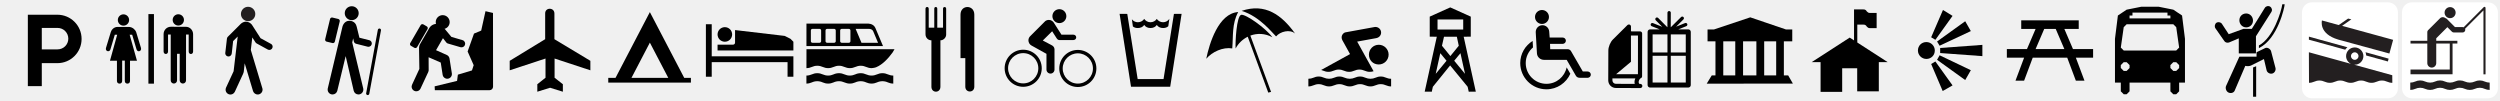
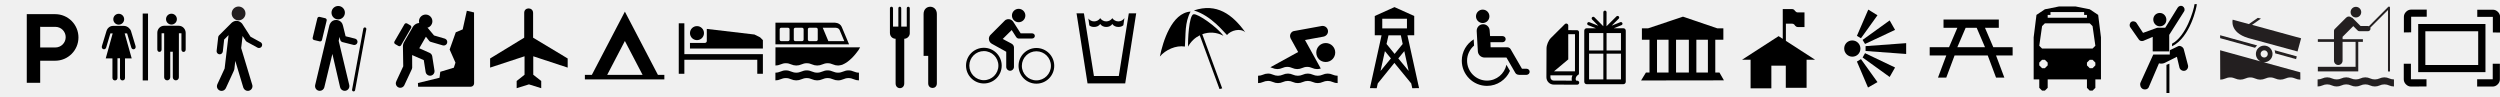
- <svg xmlns="http://www.w3.org/2000/svg" width="2000" height="80.005" version="1.1" viewBox="0 0 20.834 0.833" id="svg304">
+ <svg xmlns="http://www.w3.org/2000/svg" width="2080" height="80.005" version="1.1" viewBox="0 0 21.667 0.833" id="svg304">
  <defs id="defs308" />
  <g transform="translate(222.8012,-284.8521)" id="g24">
    <g transform="matrix(0.087886,0,0,-0.087886,-220.21,284.86)" fill-opacity="0" id="g4">
      <path d="m 0,0 c -0.542,0 -0.981,-0.439 -0.981,-0.98 v -7.524 c 0,-0.539 0.439,-0.978 0.981,-0.978 h 7.521 c 0.541,0 0.98,0.439 0.98,0.978 V -0.98 C 8.501,-0.439 8.062,0 7.521,0 Z" fill-opacity="0" id="path2" />
    </g>
    <g id="g22">
      <g transform="matrix(0.087886,0,0,-0.087886,-219.87,285.02)" id="g8">
        <path d="m 0,0 c 0.365,0 0.66,0.297 0.66,0.662 0,0.365 -0.295,0.66 -0.66,0.66 -0.365,0 -0.662,-0.295 -0.662,-0.66 C -0.662,0.297 -0.365,0 0,0" id="path6" />
      </g>
      <g transform="matrix(0.087886,0,0,-0.087886,-219.97,285.03)" id="g12">
        <path d="M 0,0 C 0.025,0.102 -0.039,0.203 -0.139,0.229 L -0.69,0.361 C -0.793,0.385 -0.895,0.324 -0.918,0.223 l -0.463,-1.916 c -0.025,-0.102 0.037,-0.203 0.139,-0.229 l 0.552,-0.133 c 0.1,-0.025 0.204,0.037 0.227,0.139 z" id="path10" />
      </g>
      <g transform="matrix(0.087886,0,0,-0.087886,-219.75,285.63)" id="g16">
        <path d="m 0,0 c 0,-0.004 -0.002,-0.008 -0.002,-0.01 0,-0.084 0.068,-0.152 0.152,-0.152 0.077,0 0.141,0.059 0.151,0.133 L 1.41,5.988 V 6 C 1.41,6.082 1.344,6.15 1.26,6.15 1.184,6.15 1.125,6.092 1.109,6.018 Z" id="path14" />
      </g>
      <g transform="matrix(0.087886,0,0,-0.087886,-220.07,285.59)" id="g20">
        <path d="m 0,0 c -0.006,-0.031 -0.008,-0.062 -0.008,-0.094 0,-0.258 0.207,-0.465 0.465,-0.465 0.211,0 0.389,0.141 0.445,0.332 L 1.701,3.08 2.463,-0.207 c 0.049,-0.203 0.232,-0.352 0.449,-0.352 0.258,0 0.465,0.207 0.465,0.465 0,0.035 -0.004,0.069 -0.01,0.102 L 2.322,4.375 2.41,4.76 2.479,4.457 C 2.541,4.26 2.721,4.24 2.721,4.24 L 3.797,3.967 C 3.818,3.963 3.84,3.961 3.861,3.961 c 0.176,0 0.319,0.141 0.319,0.316 0,0.151 -0.104,0.278 -0.244,0.311 L 3.004,4.822 2.748,5.861 C 2.627,6.441 2.072,6.428 2.072,6.428 1.533,6.441 1.398,5.875 1.398,5.875 Z" id="path18" />
      </g>
    </g>
  </g>
  <g transform="translate(221.4392,-284.9122)" id="g50">
    <g transform="matrix(0.087886,0,0,-0.087886,-220.52,284.92)" fill-opacity="0" id="g28">
      <path d="m 0,0 c -0.542,0 -0.982,-0.441 -0.982,-0.982 v -7.522 c 0,-0.539 0.44,-0.978 0.982,-0.978 h 7.522 c 0.54,0 0.98,0.439 0.98,0.978 v 7.522 C 8.502,-0.441 8.062,0 7.522,0 Z" fill-opacity="0" id="path26" />
    </g>
    <g transform="matrix(0.087886,0,0,-0.087886,-282.34,311.8)" id="g48">
      <path d="m 707.55,298.01 h -0.525 v 6.596 h 0.525 z" id="path30" />
      <g transform="translate(705.16,303.39)" id="g34">
        <path d="M 0,0 C 0.375,0 0.644,-0.309 0.7,-0.477 L 1.159,-1.988 C 1.251,-2.313 0.838,-2.447 0.739,-2.131 L 0.326,-0.744 H 0.088 L 0.78,-3.209 H 0.12 v -1.924 c 0,-0.328 -0.493,-0.326 -0.493,0 v 1.936 h -0.251 v -1.932 c 0,-0.332 -0.495,-0.332 -0.495,0 v 1.92 h -0.662 l 0.685,2.465 h -0.227 l -0.414,-1.391 c -0.098,-0.303 -0.515,-0.179 -0.42,0.147 l 0.46,1.511 C -1.648,-0.305 -1.431,0 -1.054,0 Z" id="path32" />
      </g>
      <g transform="translate(704.66,303.51)" id="g38">
        <path d="M 0,0 C 0.296,0 0.536,0.24 0.536,0.535 0.536,0.832 0.296,1.072 0,1.072 -0.296,1.072 -0.535,0.832 -0.535,0.535 -0.535,0.24 -0.296,0 0,0" id="path36" />
      </g>
      <g transform="translate(709.86,303.52)" id="g42">
        <path d="M 0,0 C 0.296,0 0.536,0.238 0.536,0.535 0.536,0.83 0.296,1.07 0,1.07 -0.295,1.07 -0.535,0.83 -0.535,0.535 -0.535,0.238 -0.295,0 0,0" id="path40" />
      </g>
      <g transform="translate(709.14,298.32)" id="g46">
        <path d="m 0,0 c 0,-0.166 0.134,-0.301 0.3,-0.301 0.166,0 0.301,0.135 0.301,0.301 V 2.52 H 0.853 V 0 c 0,-0.166 0.133,-0.301 0.299,-0.301 0.166,0 0.3,0.135 0.3,0.301 l 0.002,4.344 h 0.25 V 2.742 c 0,-0.322 0.42,-0.322 0.419,0 v 1.637 c 0,0.355 -0.276,0.703 -0.692,0.703 L 0.01,5.084 c -0.38,0 -0.685,-0.311 -0.685,-0.695 V 2.742 c 0,-0.318 0.422,-0.318 0.422,0 v 1.602 h 0.254 z" id="path44" />
      </g>
    </g>
  </g>
  <g transform="translate(217.0582,-287.2475)" id="g60">
    <g transform="matrix(0.087886,0,0,-0.087886,-216.97,287.25)" fill-opacity="0" id="g54">
      <path d="m 0,0 c -0.541,0 -0.981,-0.439 -0.981,-0.98 v -7.522 c 0,-0.541 0.44,-0.98 0.981,-0.98 h 7.521 c 0.541,0 0.981,0.439 0.981,0.98 V -0.98 C 8.502,-0.439 8.062,0 7.521,0 Z" fill-opacity="0" id="path52" />
    </g>
    <g transform="matrix(0.087886,0,0,-0.087886,-216.58,287.37)" id="g58">
      <path d="M 0,0 C 1.269,0 2.296,-1.027 2.296,-2.295 2.296,-3.564 1.269,-4.592 0,-4.592 L -1.478,-4.59 V -6.77 H -2.801 V 0 Z m 0.021,-3.285 c 0.561,0 1.016,0.455 1.016,1.015 0,0.563 -0.455,1.018 -1.016,1.018 l -1.499,0.002 v -2.035 z" id="path56" />
    </g>
  </g>
  <g transform="matrix(6.3278,0,0,6.3278,1395.071,-1805.588)" id="g74">
    <g transform="matrix(0.013889,0,0,-0.013889,-220.19,285.34)" fill-opacity="0" id="g64">
      <path d="m 0,0 c -0.542,0 -0.982,-0.439 -0.982,-0.98 v -7.524 c 0,-0.539 0.44,-0.978 0.982,-0.978 h 7.521 c 0.541,0 0.98,0.439 0.98,0.978 V -0.98 C 8.501,-0.439 8.062,0 7.521,0 Z" fill-opacity="0" id="path62" />
    </g>
    <g transform="matrix(0.013889,0,0,-0.013889,-220.14,285.37)" id="g68">
      <path d="M 0,0 C 0.377,0.01 0.674,0.323 0.663,0.697 0.654,1.076 0.341,1.37 -0.036,1.363 -0.41,1.354 -0.707,1.04 -0.699,0.664 -0.69,0.288 -0.376,-0.01 0,0" fill="#231f20" id="path66" />
    </g>
    <g transform="matrix(0.013889,0,0,-0.013889,-220.11,285.4)" id="g72">
      <path d="M 0,0 -0.998,0.545 -1.823,1.829 C -1.956,1.994 -2.163,2.116 -2.399,2.113 -2.577,2.107 -2.734,2.027 -2.858,1.92 L -4.104,0.677 C -4.145,0.634 -4.173,0.579 -4.183,0.52 l -0.159,-1.37 c -0.002,-0.014 -0.002,-0.027 -0.003,-0.042 0.005,-0.17 0.147,-0.301 0.317,-0.298 0.159,0.003 0.281,0.138 0.299,0.287 l 0.13,1.174 0.434,0.431 -0.388,-3.293 -0.718,-1.554 c -0.022,-0.054 -0.044,-0.13 -0.042,-0.203 0.006,-0.254 0.218,-0.455 0.473,-0.449 0.181,0.005 0.327,0.113 0.406,0.268 l 0.771,1.676 c 0.015,0.045 0.069,0.155 0.071,0.205 l 0.091,0.811 0.793,-2.64 c 0.068,-0.184 0.241,-0.324 0.45,-0.318 0.255,0.007 0.457,0.217 0.451,0.472 -0.002,0.033 -0.01,0.054 -0.012,0.093 l -1.103,3.66 0.142,1.189 0.309,-0.48 c 0.022,-0.032 0.052,-0.061 0.085,-0.081 l 1.09,-0.597 c 0.052,-0.017 0.094,-0.03 0.143,-0.03 0.171,0.005 0.306,0.146 0.301,0.317 C 0.145,-0.146 0.087,-0.051 0,0" id="path70" />
    </g>
  </g>
  <g transform="matrix(6.3278,0,0,6.3278,1394.16,-1803.94)" id="g98">
    <g transform="matrix(0.013889,0,0,-0.013889,-219.78,285.09)" fill-opacity="0" id="g78">
      <path d="m 0,0 c -0.54,0 -0.979,-0.439 -0.979,-0.979 v -7.522 c 0,-0.541 0.439,-0.981 0.979,-0.981 h 7.522 c 0.541,0 0.98,0.44 0.98,0.981 v 7.522 C 8.502,-0.439 8.063,0 7.522,0 Z" fill-opacity="0" id="path76" />
    </g>
    <g id="g96">
      <g transform="matrix(0.013889,0,0,-0.013889,-219.77,285.14)" id="g82">
        <path d="m 0,0 c -0.035,-0.072 -0.06,-0.152 -0.074,-0.238 -0.006,-0.043 -0.01,-0.086 -0.01,-0.129 l 0.031,-1.969 -0.679,-1.465 c -0.024,-0.043 -0.041,-0.093 -0.049,-0.146 -0.037,-0.242 0.129,-0.467 0.371,-0.504 0.187,-0.029 0.367,0.066 0.453,0.224 l 0.748,1.602 c 0.016,0.037 0.029,0.076 0.035,0.119 0.002,0.02 0.004,0.041 0.004,0.061 l -0.006,1.216 1.15,-0.501 0.185,-1.19 c 0.037,-0.174 0.18,-0.312 0.365,-0.342 0.243,-0.035 0.467,0.131 0.504,0.371 0.006,0.041 0.006,0.083 0.002,0.122 L 2.804,-1.334 C 2.776,-1.195 2.685,-1.076 2.556,-1.016 L 1.528,-0.558 2.183,0.58 2.507,0.168 C 2.54,0.131 2.583,0.1 2.632,0.08 L 3.868,-0.281 C 4.032,-0.316 4.2,-0.23 4.265,-0.072 4.337,0.107 4.251,0.311 4.073,0.383 4.067,0.385 4.062,0.387 4.056,0.389 L 2.982,0.705 2.173,1.676 C 2.052,1.805 1.89,1.896 1.702,1.926 1.374,1.975 1.062,1.818 0.898,1.553 Z" id="path80" />
      </g>
      <g transform="matrix(0.013889,0,0,-0.013889,-219.72,285.18)" id="g86">
        <path d="m 0,0 -0.078,-0.59 -2.127,-0.517 0.02,-0.366 h 5.188 c 0.183,0 0.332,0.149 0.332,0.332 L 3.329,5.852 2.618,6.018 2.21,4.18 1.527,3.893 0.922,2.197 1.497,0.9 1.335,0.402 Z" id="path84" />
      </g>
      <g transform="matrix(0.013889,0,0,-0.013889,-219.74,285.12)" id="g90">
        <path d="M 0,0 C 0.365,0 0.662,0.297 0.662,0.662 0.662,1.027 0.365,1.324 0,1.324 -0.365,1.324 -0.662,1.027 -0.662,0.662 -0.662,0.297 -0.365,0 0,0" id="path88" />
      </g>
      <g transform="matrix(0.013889,0,0,-0.013889,-219.76,285.12)" id="g94">
        <path d="M 0,0 C 0.051,0.09 0.021,0.207 -0.07,0.258 L -0.391,0.445 C -0.482,0.496 -0.598,0.467 -0.65,0.375 L -1.639,-1.33 C -1.69,-1.42 -1.66,-1.535 -1.568,-1.588 l 0.322,-0.185 c 0.09,-0.053 0.205,-0.022 0.258,0.068 z" id="path92" />
      </g>
    </g>
  </g>
  <g transform="translate(221.9832,-287.3592)" id="g108">
    <g transform="matrix(0.087877,0,0,-0.087877,-217.73,287.36)" fill-opacity="0" id="g102">
      <path d="m 0,0 c -0.54,0 -0.979,-0.44 -0.979,-0.981 v -7.521 c 0,-0.542 0.439,-0.981 0.979,-0.981 h 7.521 c 0.542,0 0.982,0.439 0.982,0.981 v 7.521 C 8.503,-0.44 8.063,0 7.521,0 Z" fill-opacity="0" id="path100" />
    </g>
    <g transform="matrix(0.087877,0,0,-0.087877,-217.44,287.47)" id="g106">
      <path d="m 0,0 c 0.002,0.58 0.877,0.58 0.877,-0.017 v -2.436 l 3.41,-2.051 v -0.9 l -3.394,1.117 v -1.821 l 0.785,-0.615 v -0.711 l -1.211,0.376 -1.211,-0.376 v 0.711 l 0.777,0.615 v 1.821 l -3.396,-1.117 v 0.9 L 0,-2.453 Z" id="path104" />
    </g>
  </g>
  <g transform="translate(221.012,-284.5414)" id="g120">
    <g transform="matrix(0.087877,0,0,-0.087877,-220.05,322.19)" fill-opacity="0" id="g114">
      <g transform="translate(46.898,428.38)" fill-opacity="0" id="g112">
        <path d="m 0,0 c -0.541,0 -0.981,-0.44 -0.981,-0.98 v -7.522 c 0,-0.541 0.44,-0.981 0.981,-0.981 h 7.522 c 0.541,0 0.981,0.44 0.981,0.981 V -0.98 C 8.503,-0.44 8.063,0 7.522,0 Z" fill-opacity="0" id="path110" />
      </g>
    </g>
    <g transform="matrix(0.087877,0,0,-0.087877,-215.31,285.19)" id="g118">
      <path d="M 0,0 -3.258,6.236 -6.514,0 H -7.203 V -0.449 H 0.635 V 0 Z M -5.002,0 -3.258,3.342 -1.512,0 Z" id="path116" />
    </g>
  </g>
  <g transform="translate(226.1676,-287.3945)" id="g152">
    <g transform="matrix(0.087904,0,0,-0.087904,-219.41,287.4)" fill-opacity="0" id="g136">
      <path d="M 0,0 C -0.541,0 -0.981,-0.44 -0.981,-0.98 V -8.5 c 0,-0.541 0.44,-0.98 0.981,-0.98 h 7.519 c 0.541,0 0.981,0.439 0.981,0.98 v 7.52 C 8.5,-0.44 8.06,0 7.519,0 Z" fill-opacity="0" id="path134" />
    </g>
    <g transform="matrix(0.087904,0,0,-0.087904,-266.82,320.16)" id="g150">
      <g transform="translate(547.15,364.82)" id="g140">
        <path d="M 0,0 C -0.18,0 -0.352,0.04 -0.506,0.109 -0.665,0.183 -0.843,0.226 -1.029,0.226 -1.215,0.226 -1.393,0.183 -1.551,0.109 -1.706,0.04 -1.878,0 -2.059,0 -2.238,0 -2.411,0.04 -2.566,0.109 -2.725,0.183 -2.902,0.226 -3.088,0.226 -3.274,0.226 -3.452,0.183 -3.611,0.109 -3.765,0.04 -3.938,0 -4.118,0 -4.298,0 -4.472,0.04 -4.625,0.109 -4.784,0.183 -4.962,0.226 -5.147,0.226 -5.334,0.226 -5.513,0.183 -5.67,0.109 -5.824,0.04 -5.997,0 -6.177,0 -6.357,0 -6.53,0.04 -6.685,0.109 -6.843,0.183 -7.021,0.226 -7.207,0.226 -7.393,0.226 -7.571,0.183 -7.729,0.109 -7.884,0.04 -8.057,0 -8.236,0 v 0.76 c 0.179,0 0.352,0.041 0.507,0.11 0.158,0.073 0.336,0.116 0.522,0.116 0.186,0 0.364,-0.043 0.522,-0.116 0.155,-0.069 0.328,-0.11 0.508,-0.11 0.18,0 0.353,0.041 0.507,0.11 0.157,0.073 0.336,0.116 0.523,0.116 0.185,0 0.363,-0.043 0.522,-0.116 0.153,-0.069 0.327,-0.11 0.507,-0.11 0.18,0 0.353,0.041 0.507,0.11 0.159,0.073 0.337,0.116 0.523,0.116 0.186,0 0.363,-0.043 0.522,-0.116 0.155,-0.069 0.328,-0.11 0.507,-0.11 0.181,0 0.353,0.041 0.508,0.11 0.158,0.073 0.336,0.116 0.522,0.116 0.186,0 0.364,-0.043 0.523,-0.116 C -0.352,0.801 -0.18,0.76 0,0.76 Z" id="path138" />
      </g>
      <g transform="translate(538.92,368.08)" id="g144">
        <path d="m 0,0 -0.003,-1.795 c 0.18,0 0.353,0.04 0.507,0.11 0.158,0.073 0.337,0.116 0.522,0.116 0.186,0 0.365,-0.043 0.522,-0.116 0.155,-0.07 0.328,-0.11 0.509,-0.11 0.179,0 0.352,0.04 0.506,0.11 0.158,0.073 0.336,0.116 0.523,0.116 0.185,0 0.363,-0.043 0.522,-0.116 0.154,-0.07 0.328,-0.11 0.507,-0.11 0.18,0 0.354,0.04 0.507,0.11 0.159,0.073 0.337,0.116 0.524,0.116 0.185,0 0.363,-0.043 0.521,-0.116 0.155,-0.07 0.328,-0.11 0.508,-0.11 0.051,0 0.099,0.011 0.149,0.017 0.091,0.019 0.183,0.028 0.271,0.063 l 0.006,0.003 c 0.654,0.266 1.218,0.923 1.571,1.413 L 8.347,0 Z" id="path142" />
      </g>
      <g transform="translate(545.45,370.1)" id="g148">
        <path d="m 0,0 c -0.201,0.445 -0.742,0.408 -0.742,0.408 h -5.79 l -0.001,-2.132 h 7.259 z m -3.754,-1.261 c 0,-0.083 -0.068,-0.15 -0.15,-0.15 h -0.67 c -0.082,0 -0.15,0.067 -0.15,0.15 v 1.019 c 0,0.083 0.068,0.15 0.15,0.15 h 0.67 c 0.082,0 0.15,-0.067 0.15,-0.15 z m 1.392,0 c 0,-0.083 -0.068,-0.15 -0.15,-0.15 h -0.674 c -0.083,0 -0.15,0.067 -0.15,0.15 v 1.019 c 0,0.083 0.067,0.15 0.15,0.15 h 0.674 c 0.082,0 0.15,-0.067 0.15,-0.15 z m -2.778,0 c 0,-0.083 -0.068,-0.15 -0.15,-0.15 h -0.674 c -0.082,0 -0.15,0.067 -0.15,0.15 v 1.019 c 0,0.083 0.068,0.15 0.15,0.15 h 0.674 c 0.082,0 0.15,-0.067 0.15,-0.15 z m 3.271,1.169 h 1.207 l 0.011,0.001 h 0.007 c 0.014,0.001 0.332,0.013 0.438,-0.224 l 0.461,-1.096 h -1.57 z" id="path146" />
      </g>
    </g>
  </g>
  <g transform="translate(224.4162,-286.3917)" id="g162">
    <path d="m -216.83,286.4 c -0.048,0 -0.086,0.039 -0.086,0.086 v 0.661 c 0,0.048 0.039,0.086 0.086,0.086 h 0.661 c 0.048,0 0.086,-0.039 0.086,-0.086 v -0.661 c 0,-0.048 -0.039,-0.086 -0.086,-0.086 z" fill-opacity="0" id="path154" />
    <g transform="matrix(0.087886,0,0,-0.087886,-278.65,322.23)" id="g160">
      <path d="m 706.81,404.5 c 0,-0.261 -0.237,-0.539 -0.545,-0.539 v -4.402 c 0,-0.624 -0.853,-0.624 -0.853,0 v 4.402 c -0.299,0 -0.56,0.231 -0.56,0.578 v 2.422 c 0,0.211 0.305,0.22 0.305,-0.008 v -1.791 h 0.549 -0.023 v 1.805 c 0,0.202 0.285,0.21 0.285,-0.008 v -1.797 h 0.545 v 1.805 c 0,0.199 0.297,0.207 0.297,-0.008 z" id="path156" />
      <path d="m 709.48,406.4 v -6.836 c 0,-0.611 -0.854,-0.603 -0.854,0 v 2.711 h -0.455 v 4.125 c 0,0.959 1.309,0.959 1.309,0" id="path158" />
    </g>
  </g>
  <g transform="translate(225.9628,-286.4305)" id="g176">
    <path d="m -217.54,286.43 c -0.048,0 -0.086,0.039 -0.086,0.086 v 0.661 c 0,0.047 0.039,0.086 0.086,0.086 h 0.661 c 0.048,0 0.086,-0.039 0.086,-0.086 v -0.661 c 0,-0.048 -0.039,-0.086 -0.086,-0.086 z" fill-opacity="0" id="path164" />
    <g transform="matrix(0.087886,0,0,-0.087886,-293.8,345.75)" id="g174">
      <path d="m 867.14,668.49 c 0,0.972 0.789,1.759 1.759,1.759 0.972,0 1.76,-0.787 1.76,-1.759 0,-0.973 -0.788,-1.759 -1.76,-1.759 -0.97,0 -1.759,0.786 -1.759,1.759 m 1.759,-1.435 c 0.792,0 1.434,0.642 1.434,1.435 0,0.792 -0.642,1.434 -1.434,1.434 -0.79,0 -1.433,-0.642 -1.433,-1.434 0,-0.793 0.643,-1.435 1.433,-1.435" id="path166" />
      <path d="m 872.32,668.47 c 0,0.973 0.789,1.759 1.761,1.759 0.97,0 1.758,-0.786 1.758,-1.759 0,-0.972 -0.788,-1.759 -1.758,-1.759 -0.972,0 -1.761,0.787 -1.761,1.759 m 1.761,-1.434 c 0.79,0 1.432,0.642 1.432,1.434 0,0.792 -0.642,1.435 -1.432,1.435 -0.792,0 -1.435,-0.643 -1.435,-1.435 0,-0.792 0.643,-1.434 1.435,-1.434" id="path168" />
      <path d="m 872.33,672.77 c 0.365,0 0.662,0.295 0.662,0.66 0,0.365 -0.297,0.662 -0.662,0.662 -0.365,0 -0.662,-0.297 -0.662,-0.662 0,-0.365 0.297,-0.66 0.662,-0.66" id="path170" />
      <path d="m 872.35,671.16 c -0.096,-0.002 -0.199,0.046 -0.275,0.166 l -0.43,0.672 -0.887,-0.878 0.822,-0.433 c 0.338,-0.162 0.288,-0.459 0.288,-0.459 v -1.861 c 0,-0.211 -0.17,-0.383 -0.381,-0.383 -0.211,0 -0.381,0.172 -0.381,0.383 v 1.49 l -1.426,0.792 c -0.17,0.095 -0.285,0.277 -0.285,0.484 0,0.142 0.053,0.273 0.142,0.371 l 1.399,1.401 c 0.174,0.196 0.416,0.165 0.416,0.165 0.293,0 0.447,-0.256 0.447,-0.256 l 0.727,-1.138 1.103,0.002 c 0.397,0 0.397,-0.518 0,-0.518 z" id="path172" />
    </g>
  </g>
  <g transform="translate(224.8366,-285.4984)" id="g192">
    <g transform="matrix(0.087877,0,0,-0.087877,-215.58,285.5)" fill-opacity="0" id="g180">
      <path d="m 0,0 c -0.54,0 -0.98,-0.44 -0.98,-0.98 v -7.522 c 0,-0.542 0.44,-0.981 0.98,-0.981 h 7.522 c 0.54,0 0.98,0.439 0.98,0.981 V -0.98 C 8.502,-0.44 8.062,0 7.522,0 Z" fill-opacity="0" id="path178" />
    </g>
    <g transform="matrix(0.087877,0,0,-0.087877,-277.4,322.45)" id="g190">
      <g transform="translate(708.94,418.01)" id="g184">
        <path d="m 0,0 c -0.129,-0.125 -0.304,-0.174 -0.496,-0.174 -0.245,0 -0.468,0.1 -0.596,0.289 -0.127,-0.193 -0.351,-0.289 -0.599,-0.289 -0.246,0 -0.466,0.102 -0.594,0.291 -0.127,-0.195 -0.351,-0.291 -0.602,-0.291 -0.181,0 -0.347,0.041 -0.472,0.153 l -0.095,0.679 c 0.13,-0.172 0.336,-0.283 0.567,-0.283 0.251,0 0.475,0.123 0.602,0.318 0.128,-0.189 0.348,-0.318 0.594,-0.318 0.248,0 0.472,0.123 0.599,0.316 0.128,-0.189 0.351,-0.316 0.596,-0.316 0.25,0 0.471,0.129 0.597,0.324 z" id="path182" />
      </g>
      <g transform="translate(709.12,412.27)" id="g188">
        <path d="M 0,0 1.083,6.913 0.354,6.906 -0.631,0.729 H -3.085 L -4.07,6.906 -4.799,6.913 -3.716,0 Z" id="path186" />
      </g>
    </g>
  </g>
  <g transform="matrix(1.1429,0,0,1.1429,260.936,-326.539)" id="g210">
    <path d="m -219.48,285.71 c -0.042,0 -0.075,0.034 -0.075,0.075 v 0.578 c 0,0.042 0.034,0.075 0.075,0.075 h 0.578 c 0.042,0 0.075,-0.034 0.075,-0.075 v -0.578 c 0,-0.042 -0.034,-0.075 -0.075,-0.075 z" fill-opacity="0" id="path194" />
    <g transform="matrix(0.076884,0,0,-0.076884,-260.94,316.32)" id="g208">
      <g transform="translate(538.8,392.55)" id="g198">
        <path d="M 0,0 C 0.562,0.663 1.588,1.128 2.467,0.981 2.565,2.189 2.428,3.318 3.03,4.431 1.162,4.308 0.295,1.455 0,0" id="path196" />
      </g>
      <g transform="translate(545.42,394.67)" id="g202">
        <path d="M 0,0 C 0.393,0.467 1.32,0.705 1.807,0.268 0.537,2.041 -1.033,3.18 -3.265,2.422 -1.52,1.891 -0.297,0.263 0,0" id="path200" />
      </g>
      <g transform="translate(545.07,394.59)" id="g206">
        <path d="m 0,0 c -0.61,0.851 -2.529,2.212 -2.952,2.127 -0.451,-0.09 -0.575,-2.645 -0.534,-3.193 0.267,0.501 0.676,0.88 1.15,1.116 l 1.947,-5.299 0.266,0.066 -1.965,5.34 C -1.437,0.398 -0.691,0.377 0,0" id="path204" />
      </g>
    </g>
  </g>
  <g transform="matrix(1.1429,0,0,1.1429,260.848,-326.538)" id="g230">
    <g transform="matrix(0.0769,0,0,-0.0769,-218.69,285.72)" fill-opacity="0" id="g214">
      <path d="m 0,0 c -0.542,0 -0.981,-0.441 -0.981,-0.982 v -7.522 c 0,-0.539 0.439,-0.978 0.981,-0.978 h 7.521 c 0.542,0 0.982,0.439 0.982,0.978 v 7.522 C 8.503,-0.441 8.063,0 7.521,0 Z" fill-opacity="0" id="path212" />
    </g>
    <g id="g228">
      <g transform="matrix(0.0769,0,0,-0.0769,-218.09,286.34)" id="g218">
        <path d="m 0,0 c -0.172,0 -0.336,0.039 -0.482,0.105 -0.151,0.069 -0.321,0.11 -0.498,0.11 -0.178,0 -0.348,-0.041 -0.499,-0.11 C -1.625,0.039 -1.789,0 -1.961,0 c -0.172,0 -0.336,0.039 -0.482,0.105 -0.153,0.069 -0.323,0.11 -0.498,0.11 -0.178,0 -0.348,-0.041 -0.498,-0.11 C -3.586,0.039 -3.752,0 -3.922,0 -4.094,0 -4.258,0.039 -4.406,0.105 -4.557,0.174 -4.727,0.215 -4.902,0.215 -5.08,0.215 -5.25,0.174 -5.4,0.105 -5.547,0.039 -5.713,0 -5.885,0 c -0.17,0 -0.336,0.039 -0.482,0.105 -0.151,0.069 -0.32,0.11 -0.498,0.11 -0.176,0 -0.346,-0.041 -0.496,-0.11 C -7.51,0.039 -7.674,0 -7.846,0 v 0.725 c 0.172,0 0.336,0.039 0.485,0.103 0.15,0.07 0.32,0.111 0.496,0.111 0.178,0 0.347,-0.041 0.498,-0.111 0.146,-0.064 0.312,-0.103 0.482,-0.103 0.172,0 0.338,0.039 0.485,0.103 0.15,0.07 0.32,0.111 0.498,0.111 0.175,0 0.345,-0.041 0.496,-0.111 0.148,-0.064 0.312,-0.103 0.484,-0.103 0.17,0 0.336,0.039 0.483,0.103 0.15,0.07 0.32,0.111 0.498,0.111 0.175,0 0.345,-0.041 0.498,-0.111 0.146,-0.064 0.31,-0.103 0.482,-0.103 0.172,0 0.336,0.039 0.482,0.103 0.151,0.07 0.321,0.111 0.499,0.111 0.177,0 0.347,-0.041 0.498,-0.111 C -0.336,0.764 -0.172,0.725 0,0.725 Z" id="path216" />
      </g>
      <g transform="matrix(0.0769,0,0,-0.0769,-218.18,286.18)" id="g222">
        <path d="M 0,0 C 0.516,0 0.934,0.42 0.934,0.936 0.934,1.451 0.516,1.869 0,1.869 -0.516,1.869 -0.934,1.451 -0.934,0.936 -0.934,0.42 -0.553,0 0,0" id="path220" />
      </g>
      <g transform="matrix(0.0769,0,0,-0.0769,-218.6,286.22)" id="g226">
        <path d="m 0,0 c 0.072,-0.018 0.141,-0.043 0.205,-0.072 0.147,-0.067 0.313,-0.106 0.482,-0.106 0.172,0 0.338,0.039 0.485,0.106 0.15,0.068 0.32,0.111 0.498,0.111 0.176,0 0.346,-0.043 0.496,-0.111 0.148,-0.067 0.312,-0.106 0.484,-0.106 0.17,0 0.336,0.039 0.483,0.106 0.15,0.068 0.32,0.111 0.498,0.111 0.176,0 0.346,-0.043 0.498,-0.111 0.146,-0.067 0.31,-0.106 0.482,-0.106 0.125,0 0.246,0.022 0.36,0.057 l -1.557,2.81 1.811,0.33 c 0.265,0.051 0.459,0.26 0.459,0.528 0,0.295 -0.241,0.531 -0.534,0.531 -0.021,0 -0.041,0 -0.06,-0.002 L 2.293,3.566 C 2.096,3.521 1.836,3.234 1.984,2.881 1.992,2.861 2,2.844 2.008,2.824 l 0.73,-1.318 z" id="path224" />
      </g>
    </g>
  </g>
  <g transform="translate(230.0098,-287.444)" id="g238">
    <g transform="matrix(0.087886,0,0,-0.087886,-218.26,287.45)" fill-opacity="0" id="g234">
      <path d="m 0,0 c -0.541,0 -0.982,-0.44 -0.982,-0.981 v -7.522 c 0,-0.54 0.441,-0.979 0.982,-0.979 h 7.521 c 0.542,0 0.982,0.439 0.982,0.979 v 7.522 C 8.503,-0.44 8.063,0 7.521,0 Z" fill-opacity="0" id="path232" />
    </g>
    <path d="m -218.03,287.69 h 0.214 v -0.084 H -218.03 Z m 0.191,0.197 -0.052,0.063 0.09,0.109 z m -0.014,-0.062 -0.016,-0.075 h -0.107 l -0.017,0.075 0.07,0.086 z m -0.192,0.234 0.09,-0.109 -0.052,-0.063 z m -0.024,0.108 -0.009,0.041 -0.059,-1.7e-4 0.101,-0.458 -0.059,-4.4e-4 v -0.167 l 0.171,-0.077 0.171,0.077 v 0.167 l -0.059,4.4e-4 0.101,0.458 -0.059,1.7e-4 -0.009,-0.041 -0.146,-0.178 z" id="path236" />
  </g>
  <g transform="translate(233.237,-284.7781)" id="g258">
    <g transform="matrix(0.08783,0,0,-0.08783,-220.65,284.78)" fill-opacity="0" id="g242">
      <path d="m 0,0 c -0.542,0 -0.982,-0.441 -0.982,-0.982 v -7.524 c 0,-0.541 0.44,-0.982 0.982,-0.982 h 7.527 c 0.541,0 0.981,0.441 0.981,0.982 v 7.524 C 8.508,-0.441 8.068,0 7.527,0 Z" fill-opacity="0" id="path240" />
    </g>
    <g transform="matrix(0.08783,0,0,-0.08783,-224.77,331.74)" id="g256">
      <g transform="translate(49.906,532.42)" id="g246">
        <path d="M 0,0 C 0.367,0 0.662,0.299 0.662,0.662 0.662,1.029 0.367,1.324 0,1.324 -0.365,1.324 -0.662,1.029 -0.662,0.662 -0.662,0.299 -0.365,0 0,0" id="path244" />
      </g>
      <g transform="translate(50.331,526.74)" id="g250">
        <path d="m 0,0 c -1.086,0 -1.967,0.879 -1.967,1.967 0,0.596 0.27,1.127 0.69,1.488 L -1.312,4.07 C -2.016,3.631 -2.488,2.857 -2.488,1.967 c 0,-1.373 1.113,-2.488 2.488,-2.488 1.012,0 1.877,0.609 2.266,1.476 L 1.916,1.561 C 1.729,0.672 0.945,0 0,0" id="path248" />
      </g>
      <g transform="translate(54.24,527.91)" id="g254">
        <path d="m 0,0 h -0.459 l -1.119,1.93 c -0.069,0.119 -0.193,0.184 -0.32,0.188 h -1.655 l -0.018,0.501 h 1.204 c 0.165,0.01 0.3,0.135 0.3,0.302 0,0.166 -0.13,0.294 -0.3,0.3 H -3.605 L -3.648,3.79 C -3.672,4.138 -3.971,4.411 -4.322,4.391 -4.676,4.372 -4.943,4.068 -4.926,3.716 l 0.115,-2.01 C -4.78,1.354 -4.485,1.103 -4.136,1.104 h 2.147 l 0.878,-1.519 c 0.072,-0.117 0.206,-0.182 0.341,-0.181 V -0.602 H 0 c 0.165,0.01 0.3,0.135 0.3,0.302 0,0.166 -0.13,0.294 -0.3,0.3" id="path252" />
      </g>
    </g>
  </g>
  <g transform="translate(229.4346,-286.5224)" id="g274">
    <g transform="matrix(0.087867,0,0,-0.087867,-216.01,286.53)" fill-opacity="0" id="g262">
      <path d="m 0,0 c -0.541,0 -0.98,-0.44 -0.98,-0.981 v -7.522 c 0,-0.541 0.439,-0.981 0.98,-0.981 h 7.521 c 0.539,0 0.979,0.44 0.979,0.981 v 7.522 C 8.5,-0.44 8.06,0 7.521,0 Z" fill-opacity="0" id="path260" />
    </g>
    <g transform="matrix(0.087867,0,0,-0.087867,-277.83,326.83)" id="g272">
      <g transform="translate(710.9,455.95)" id="g266">
        <path d="m 0,0 h -0.941 l 0.757,0.305 c 0.082,0.033 0.122,0.125 0.088,0.206 -0.033,0.081 -0.125,0.12 -0.205,0.088 0,0 -0.43,-0.173 -0.852,-0.344 0.343,0.341 0.696,0.691 0.696,0.691 0.031,0.031 0.047,0.072 0.047,0.112 0,0.041 -0.016,0.081 -0.046,0.111 -0.062,0.063 -0.161,0.063 -0.224,10e-4 l -0.981,-0.973 0.005,1.384 c 0,0.087 -0.071,0.158 -0.158,0.158 -0.087,0 -0.158,-0.07 -0.159,-0.157 0,0 -0.003,-0.914 -0.004,-1.384 -0.316,0.318 -0.879,0.887 -0.879,0.887 -0.062,0.061 -0.162,0.062 -0.224,0 C -3.142,1.023 -3.143,0.923 -3.081,0.861 L -2.469,0.244 -3.35,0.596 C -3.431,0.628 -3.523,0.588 -3.555,0.507 -3.588,0.426 -3.548,0.334 -3.467,0.302 L -2.709,0 h -0.908 c -0.132,0 -0.239,-0.106 -0.239,-0.237 v -5.044 c 0,-0.132 0.107,-0.237 0.239,-0.237 H 0 c 0.131,0 0.238,0.105 0.238,0.237 v 5.044 C 0.238,-0.106 0.131,0 0,0 m -0.236,-2.192 h -1.42 v 1.717 h 1.42 z m -1.737,0 h -1.408 v 1.717 h 1.408 z m -1.408,-0.316 h 1.408 v -2.536 h -1.408 z m 1.725,0 h 1.42 v -2.536 h -1.42 z" id="path264" />
      </g>
      <g transform="translate(706.35,450.78)" id="g270">
        <path d="m 0,0 h -0.093 c -0.053,0.062 -0.074,0.137 -0.057,0.231 0.027,0.155 0.138,0.285 0.191,0.303 V 0.536 C 0.117,0.563 0.172,0.635 0.172,0.72 l 0.005,4.062 c 0,0.109 -0.089,0.197 -0.198,0.197 0,0 -0.639,0.002 -0.864,0.003 0,0.192 0.002,0.455 0.002,0.455 0,0.079 -0.048,0.151 -0.122,0.182 -0.073,0.03 -0.158,0.014 -0.216,-0.042 L -2.596,4.212 C -2.836,3.973 -3.027,3.518 -3.028,3.177 l -0.011,-2.84 c 0,-0.399 0.322,-0.724 0.721,-0.725 l 2.317,-0.008 c 0.108,0 0.197,0.088 0.198,0.197 v 0.001 C 0.197,-0.089 0.109,-0.001 0,0 m -0.219,4.585 c 0,-0.339 -0.004,-3.328 -0.004,-3.667 h -2.07 l 1.41,1.182 -0.003,2.486 c 0.128,0 0.547,-0.001 0.667,-0.001 m -2.424,-4.25 v 0.188 h 2.176 C -0.5,0.452 -0.526,0.376 -0.54,0.299 -0.559,0.193 -0.55,0.095 -0.525,0.001 l -1.791,0.006 c -0.181,0.001 -0.327,0.148 -0.327,0.328" id="path268" />
      </g>
    </g>
  </g>
  <g transform="translate(232.701,-286.5718)" id="g282">
    <g transform="matrix(0.087877,0,0,-0.087877,-217.7,287.32)" fill-opacity="0" id="g278">
      <path d="m 0,0 c 0,-0.539 -0.439,-0.979 -0.981,-0.979 h -7.522 c -0.541,0 -0.981,0.44 -0.981,0.979 v 7.521 c 0,0.542 0.44,0.983 0.981,0.983 h 7.522 C -0.439,8.504 0,8.063 0,7.521 Z" fill-opacity="0" id="path276" />
    </g>
    <path d="m -218.24,287.2 h -0.1 v -0.284 h 0.1 z m 0.241,-0.284 h 0.1 V 287.2 h -0.1 z m -0.176,0 h 0.111 V 287.2 h -0.111 z m -0.261,0.284 -0.042,0.069 0.718,-10e-4 -0.039,-0.068 h -0.036 v -0.284 h 0.07 v -0.099 h -0.053 l -0.297,-0.101 -0.302,0.101 h -0.054 v 0.099 h 0.066 v 0.284 z" id="path280" />
  </g>
  <g transform="translate(235.448,-285.276)" id="g292">
    <g transform="matrix(0.087812,0,0,-0.087812,-220.36,285.28)" fill-opacity="0" id="g286">
      <path d="m 0,0 c -0.542,0 -0.981,-0.441 -0.981,-0.982 v -7.526 c 0,-0.541 0.439,-0.982 0.981,-0.982 h 7.526 c 0.542,0 0.982,0.441 0.982,0.982 v 7.526 C 8.508,-0.441 8.068,0 7.526,0 Z" fill-opacity="0" id="path284" />
    </g>
    <g transform="matrix(0.087812,0,0,-0.087812,-219.97,285.63)" id="g290">
      <path d="m 0,0 v 1.697 h 0.587 c 0.244,0 0.286,-0.16 0.316,-0.191 C 0.994,1.418 1.056,1.365 1.185,1.365 h 0.65 v 1.442 h -0.65 c -0.129,0 -0.191,0.052 -0.282,0.142 -0.03,0.028 -0.072,0.19 -0.316,0.19 H -0.31 v -2.94 l -0.41,0.268 -3.612,-2.332 h 0.847 v -2.819 h 2.05 v 2.239 h 1.425 v -2.188 h 2.052 v 2.768 h 0.844 z" id="path288" />
    </g>
  </g>
  <g id="g1333" transform="translate(-0.1477278,-0.3320011)">
    <g id="g4-2" transform="matrix(0.02395875,0,0,0.02395875,16.87202,0.3812829)">
      <path d="M 30,15 H 23 L 20,8 h 5 V 5 H 5 v 3 h 5 L 7,15 H 0 v 3 h 6 l -3,8 h 3 l 3,-8 h 12 l 3,8 h 3 l -3,-8 h 6 z m -20,0 3,-7 h 4 l 3,7 z" id="path2-5" />
    </g>
    <rect style="fill:#000000;fill-opacity:0;stroke:none;stroke-width:0.01;stroke-miterlimit:4;stroke-dasharray:none;stroke-dashoffset:0;stroke-opacity:0" id="rect1328" width="0.833" height="0.833" x="16.815" y="0.336" />
  </g>
  <g id="g1021" transform="translate(-1.665243,1.9545752e-5)">
    <rect style="fill:#000000;fill-opacity:0;stroke:none;stroke-width:0.133;stroke-dasharray:0.532, 0.133" id="rect188" width="0.833" height="0.833" x="17.5" y="0.004" />
    <g id="viewpoint" transform="matrix(0.02345314,0,0,0.02345314,17.64614,0.06884528)">
      <path id="Fill-3_2_" d="m 6.1,15 c 0,1.7 -1.3,3 -3,3 -1.6,0 -3,-1.3 -3,-3 0,-1.7 1.3,-3 3,-3 1.7,0 3,1.4 3,3" />
      <path id="Fill-4_2_" d="m 8,14.1 v 1.8 L 23,17 V 13 L 8,14.1" />
      <path id="Fill-5_2_" d="M 4.8,10.3 6.3,11.2 12.4,2.7 9,0.6 4.8,10.3" />
      <path id="Fill-6_2_" d="m 7.8,13.3 11.1,-5.2 -2,-3.5 -10,7.2 z" />
      <path id="Fill-7_2_" d="m 4.8,19.8 1.5,-0.9 6.1,8.5 -3.5,2 -4.1,-9.6" />
      <path id="Fill-8_2_" d="m 6.9,18.3 0.9,-1.6 11.1,5.3 -2,3.5 -10,-7.2" />
    </g>
  </g>
  <g id="g1363" transform="translate(2.415499,1.412139)">
    <rect style="fill:#000000;fill-opacity:0;stroke:none;stroke-width:0.132;stroke-dasharray:0.528, 0.132" id="rect1356" width="0.833" height="0.833" x="3.415" y="-1.408" />
    <g id="g8-0" transform="matrix(0.02430598,0,0,0.02430598,3.467109,-1.356254)">
-       <polygon points="30,17 30,24 28,24 28,19 2,19 2,24 0,24 0,6 2,6 2,17 " id="polygon2" />
+       <polygon points="0,24 0,6 2,6 2,17 30,17 30,24 28,24 28,19 2,19 2,24 " id="polygon2" />
      <path d="m 10,8 v 4.3 C 10,12.7 9.7,13 9.3,13 H 4 v 2 h 26 v -3 l -1,-1 -2,-1 z" id="path4" />
      <circle cx="6.5" cy="9.5" r="2.5" id="circle6" />
    </g>
  </g>
  <g id="g1006" transform="translate(13.95588,1.321463)">
    <rect style="fill:#000000;fill-opacity:0;stroke-width:0.102;stroke-dasharray:0.408, 0.102" id="rect1001" width="0.833" height="0.833" x="3.544" y="-1.317" />
    <g id="g4-7" transform="matrix(0.02430598,0,0,0.02430598,3.596551,-1.265411)">
      <path d="M 26,3 23,1 18,0 H 12 L 7,1 4,3 3,11 v 15 h 2 v 3 l 1,1 h 1 l 1,-1 v -3 h 14 v 3 l 1,1 h 1 l 1,-1 v -3 h 2 V 11 Z M 8,3 H 9 V 2 h 12 v 1 h 1 V 4 H 8 Z M 8,21 7,22 H 6 L 5,21 v -1 l 1,-1 h 1 l 1,1 z m 17,0 -1,1 h -1 l -1,-1 v -1 l 1,-1 h 1 l 1,1 z M 24,15 H 6 L 5,14 6,7 7,6 h 16 l 1,1 1,7 z" id="path2-9" />
    </g>
  </g>
  <g id="g1014">
    <rect style="fill:#000000;fill-opacity:0;stroke-width:0.142;stroke-dasharray:0.569, 0.142" id="rect1014" width="0.833" height="0.833" x="18.334" y="0.004" />
    <g id="g1022" transform="matrix(2.466666,0,0,2.466666,-25.83415,2.292594)">
      <path d="m 18.078,-0.708 c -0.003,0.001 -0.006,0.002 -0.009,0.002 -0.003,0 -0.007,0 -0.01,-0.001 l -0.036,0.084 c -0.003,0.007 -0.013,0.01 -0.021,0.006 -0.008,-0.004 -0.011,-0.015 -0.008,-0.022 l 0.045,-0.099 h 0.058 v -0.015 l 0.029,-0.014 c 0.007,-0.004 0.018,0.003 0.02,0.01 l 0.015,0.057 c 0.002,0.008 -0.003,0.017 -0.011,0.019 -0.008,0.002 -0.017,-0.003 -0.019,-0.011 l -0.009,-0.038 z" id="path2-0" style="stroke-width:0.01" />
      <path d="m 18.105,-0.767 c 0.064,-0.031 0.087,-0.139 0.087,-0.148 h -0.008 c -0.003,0.023 -0.03,0.113 -0.079,0.139 z" id="path4-3" style="stroke-width:0.01" />
      <path d="m 17.988,-0.791 c 0.003,0.005 0.01,0.007 0.016,0.005 l 0.033,-0.014 v 0.051 h 0.058 v -0.058 l 0.052,-0.082 c 0.004,-0.006 0.002,-0.014 -0.004,-0.018 -0.006,-0.004 -0.014,-0.002 -0.018,0.004 l -0.044,0.071 h -0.026 c -0.002,0 -0.003,0 -0.005,0.001 l -0.047,0.017 -0.023,-0.035 c -0.004,-0.006 -0.013,-0.007 -0.018,-0.004 -0.006,0.004 -0.008,0.013 -0.004,0.019 z" id="path6-3" style="stroke-width:0.01" />
      <path d="m 18.062,-0.837 c 0.013,0 0.023,-0.01 0.023,-0.023 0,-0.013 -0.01,-0.024 -0.023,-0.024 -0.013,0 -0.023,0.01 -0.023,0.023 0,0.013 0.01,0.024 0.023,0.024 z" id="path8" style="stroke-width:0.01" />
-       <polygon points="17,30 17,20.1 16,20.5 16,30 " id="polygon10" transform="matrix(0.01041685,0,0,0.01041685,17.91861,-0.915152)" />
-     </g>
-   </g>
-   <g id="g1257" transform="translate(-2.4558046e-7,-0.0150536)">
-     <g id="g11492" transform="matrix(0.08431282,0,0,-0.08431282,19.90082,0.8508529)" style="fill:none;stroke:none">
+       <polygon points="16,20.5 16,30 17,30 17,20.1 " id="polygon10" transform="matrix(0.01041685,0,0,0.01041685,17.91861,-0.915152)" />
+     </g>
+   </g>
+   <g id="g1210">
+     <g id="g11492" transform="matrix(0.08431282,0,0,-0.08431282,19.90082,0.8357993)" style="fill:none;stroke:none">
      <path d="M 0,0 C 0.652,0 1.181,0.528 1.181,1.181 V 8.702 C 1.181,9.354 0.652,9.883 0,9.883 h -7.521 c -0.653,0 -1.182,-0.529 -1.182,-1.181 V 1.181 C -8.703,0.528 -8.174,0 -7.521,0 Z" style="fill:none;fill-opacity:1;fill-rule:nonzero;stroke:none" id="path11494" />
    </g>
-     <g id="g11496" transform="matrix(0.08431282,0,0,-0.08431282,19.26666,0.03444367)" style="stroke:none;stroke-width:1;stroke-miterlimit:4;stroke-dasharray:none">
-       <path d="m 0,0 c -0.542,0 -0.981,-0.44 -0.981,-0.981 v -7.522 c 0,-0.54 0.439,-0.98 0.981,-0.98 h 7.521 c 0.541,0 0.981,0.44 0.981,0.98 v 7.522 C 8.502,-0.44 8.062,0 7.521,0 Z" style="fill:#ffffff;fill-opacity:1;fill-rule:nonzero;stroke:none;stroke-width:1;stroke-miterlimit:4;stroke-dasharray:none" id="path11498" />
-     </g>
-     <g id="g11500" transform="matrix(0.08431282,0,0,-0.08431282,19.34998,0.1852881)">
+     <g id="g11500" transform="matrix(0.08431282,0,0,-0.08431282,19.34998,0.1702345)">
      <path d="M 0,0 1.664,-0.453 2.588,0.187 2.909,0.11 1.994,-0.532 7.037,-1.915 6.668,-3.27 1.607,-1.89 C -0.354,-1.307 0.003,0.001 0.003,0.001" style="fill:#231f20;fill-opacity:1;fill-rule:nonzero;stroke:none" id="path11502" />
    </g>
-     <g id="g11504" transform="matrix(0.08431282,0,0,-0.08431282,19.71877,0.4772545)">
+     <g id="g11504" transform="matrix(0.08431282,0,0,-0.08431282,19.71877,0.4622009)">
      <path d="M 0,0 C -0.006,0.113 -0.027,0.221 -0.064,0.323 L 2.218,-0.312 2.145,-0.593 Z" style="fill:#231f20;fill-opacity:1;fill-rule:nonzero;stroke:none" id="path11506" />
    </g>
-     <g id="g11508" transform="matrix(0.08431282,0,0,-0.08431282,19.54406,0.4290026)">
+     <g id="g11508" transform="matrix(0.08431282,0,0,-0.08431282,19.54406,0.413949)">
      <path d="M 0,0 C 0.061,0.09 0.135,0.171 0.218,0.24 L -3.589,1.291 V 0.989 Z" style="fill:#231f20;fill-opacity:1;fill-rule:nonzero;stroke:none" id="path11510" />
    </g>
-     <g id="g11512" transform="matrix(0.08431282,0,0,-0.08431282,19.93672,0.7050761)">
+     <g id="g11512" transform="matrix(0.08431282,0,0,-0.08431282,19.93672,0.6900225)">
      <path d="M 0,0 C -0.181,0 -0.352,0.041 -0.506,0.11 -0.665,0.184 -0.843,0.227 -1.029,0.227 -1.215,0.227 -1.393,0.184 -1.551,0.11 -1.706,0.041 -1.878,0 -2.059,0 -2.239,0 -2.411,0.041 -2.566,0.11 -2.725,0.184 -2.902,0.227 -3.088,0.227 -3.274,0.227 -3.452,0.184 -3.611,0.11 -3.765,0.041 -3.938,0 -4.118,0 -4.298,0 -4.471,0.041 -4.625,0.11 -4.784,0.184 -4.963,0.227 -5.148,0.227 -5.334,0.227 -5.513,0.184 -5.67,0.11 -5.824,0.041 -5.998,0 -6.178,0 -6.357,0 -6.53,0.041 -6.685,0.11 -6.843,0.184 -7.021,0.227 -7.207,0.227 -7.393,0.227 -7.571,0.184 -7.729,0.11 -7.884,0.041 -8.058,0 -8.236,0 l -0.012,3.022 4.163,-1.147 c -0.287,0.139 -0.486,0.43 -0.486,0.768 0,0.473 0.383,0.856 0.855,0.856 0.472,0 0.856,-0.383 0.856,-0.856 0,-0.471 -0.384,-0.855 -0.856,-0.855 -0.028,0 -0.056,0.006 -0.084,0.009 l 3.794,-1.046 z m -3.716,2.273 c 0.205,0 0.371,0.165 0.371,0.37 0,0.206 -0.166,0.372 -0.371,0.372 -0.205,0 -0.371,-0.166 -0.371,-0.372 0,-0.205 0.166,-0.37 0.371,-0.37" style="fill:#231f20;fill-opacity:1;fill-rule:nonzero;stroke:none" id="path11514" />
    </g>
  </g>
-   <g id="g1646" transform="translate(-0.04594918,0.00413228)">
-     <g id="g5166" transform="matrix(0.08426167,0,0,-0.08426167,20.78009,0.8317514)" style="fill:none">
-       <path d="M 0,0 C 0.652,0 1.182,0.529 1.182,1.181 V 8.708 C 1.182,9.36 0.652,9.89 0,9.89 h -7.526 c -0.653,0 -1.182,-0.53 -1.182,-1.182 V 1.181 C -8.708,0.529 -8.179,0 -7.526,0 Z" style="fill:none;fill-opacity:1;fill-rule:nonzero;stroke:none" id="path5168" />
-     </g>
-     <g id="g5170" transform="matrix(0.08426167,0,0,-0.08426167,20.14591,0.01529747)">
-       <path d="m 0,0 c -0.541,0 -0.982,-0.44 -0.982,-0.982 v -7.527 c 0,-0.541 0.441,-0.98 0.982,-0.98 h 7.526 c 0.541,0 0.982,0.439 0.982,0.98 v 7.527 C 8.508,-0.44 8.067,0 7.526,0 Z" style="fill:#ffffff;fill-opacity:1;fill-rule:nonzero;stroke:none" id="path5172" />
-     </g>
-     <g id="g5174" transform="matrix(0.08426167,0,0,-0.08426167,20.46411,0.1470409)">
+   <g id="g5166" transform="matrix(0.08426167,0,0,-0.08426167,20.73414,0.8358836)" style="fill:none">
+     <path d="M 0,0 C 0.652,0 1.182,0.529 1.182,1.181 V 8.708 C 1.182,9.36 0.652,9.89 0,9.89 h -7.526 c -0.653,0 -1.182,-0.53 -1.182,-1.182 V 1.181 C -8.708,0.529 -8.179,0 -7.526,0 Z" style="fill:none;fill-opacity:1;fill-rule:nonzero;stroke:none" id="path5168" />
+   </g>
+   <g id="g1228">
+     <g id="g5174" transform="matrix(0.08426167,0,0,-0.08426167,20.41816,0.1511732)">
      <path d="M 0,0 C 0.303,0 0.547,0.244 0.547,0.547 0.547,0.848 0.303,1.094 0,1.094 -0.303,1.094 -0.547,0.848 -0.547,0.547 -0.547,0.244 -0.303,0 0,0" style="fill:#231f20;fill-opacity:1;fill-rule:nonzero;stroke:none" id="path5176" />
    </g>
-     <g id="g5178" transform="matrix(0.08426167,0,0,-0.08426167,20.7531,0.6753279)">
+     <g id="g5178" transform="matrix(0.08426167,0,0,-0.08426167,20.70715,0.6794602)">
      <path d="M 0,0 C -0.15,0.07 -0.32,0.111 -0.498,0.111 -0.674,0.111 -0.844,0.07 -0.996,0 c -0.147,-0.064 -0.311,-0.104 -0.483,-0.104 -0.171,0 -0.337,0.04 -0.484,0.104 -0.15,0.07 -0.32,0.111 -0.498,0.111 -0.178,0 -0.348,-0.041 -0.498,-0.111 -0.148,-0.064 -0.312,-0.104 -0.484,-0.104 -0.172,0 -0.336,0.04 -0.485,0.104 -0.15,0.07 -0.32,0.111 -0.498,0.111 C -4.602,0.111 -4.771,0.07 -4.924,0 -5.07,-0.064 -5.234,-0.104 -5.405,-0.104 -5.577,-0.104 -5.743,-0.064 -5.89,0 -6.04,0.07 -6.21,0.111 -6.388,0.111 -6.565,0.111 -6.735,0.07 -6.886,0 -7.034,-0.064 -7.198,-0.104 -7.37,-0.104 v -0.724 c 0.172,0 0.336,0.037 0.484,0.103 0.151,0.071 0.321,0.112 0.498,0.112 0.178,0 0.348,-0.041 0.498,-0.112 0.147,-0.066 0.313,-0.103 0.485,-0.103 0.171,0 0.335,0.037 0.481,0.103 0.153,0.071 0.322,0.112 0.498,0.112 0.178,0 0.348,-0.041 0.498,-0.112 0.149,-0.066 0.313,-0.103 0.485,-0.103 0.172,0 0.336,0.037 0.484,0.103 0.15,0.071 0.32,0.112 0.498,0.112 0.178,0 0.348,-0.041 0.498,-0.112 0.147,-0.066 0.313,-0.103 0.484,-0.103 0.172,0 0.336,0.037 0.483,0.103 0.152,0.071 0.322,0.112 0.498,0.112 0.178,0 0.348,-0.041 0.498,-0.112 0.148,-0.066 0.312,-0.103 0.484,-0.103 v 0.724 C 0.312,-0.104 0.148,-0.064 0,0" style="fill:#231f20;fill-opacity:1;fill-rule:nonzero;stroke:none" id="path5180" />
    </g>
-     <g id="g5182" transform="matrix(0.08426167,0,0,-0.08426167,20.7541,0.053072)">
+     <g id="g5182" transform="matrix(0.08426167,0,0,-0.08426167,20.70815,0.05720428)">
      <path d="m 0,0 c -0.039,0.016 -0.082,0.006 -0.113,-0.023 l -1.992,-1.995 c -0.032,0.014 -0.065,0.022 -0.102,0.022 h -0.756 c -0.129,0.131 -0.812,0.814 -0.812,0.814 -0.036,0.036 -0.08,0.055 -0.125,0.067 -0.157,0.137 -0.393,0.135 -0.543,-0.016 L -5.624,-2.31 c -0.045,-0.045 -0.072,-0.108 -0.072,-0.174 v -0.868 h -1.661 v -0.275 h 1.661 v -1.935 c 0,-0.245 0.197,-0.442 0.44,-0.442 0.242,0 0.444,0.197 0.444,0.442 v 1.935 h 1.337 v -2.566 h -3.882 v -0.469 h 4.158 v 3.035 h 0.476 v 0.275 h -2.089 v 0.247 l 1.101,1.101 0.449,-0.449 c 0.049,-0.051 0.117,-0.078 0.19,-0.078 h 0.865 c 0.148,0 0.267,0.119 0.267,0.267 0,0.036 -0.007,0.069 -0.019,0.1 l 1.816,1.816 V -6.67 h 0.207 v 6.572 C 0.064,-0.055 0.039,-0.018 0,0" style="fill:#231f20;fill-opacity:1;fill-rule:nonzero;stroke:none" id="path5184" />
    </g>
  </g>
+   <path d="M 21.605,0.281 V 0.146 h -0.135 v -0.062 h 0.135 q 0.025,0 0.044,0.019 0.019,0.019 0.019,0.044 v 0.135 z m -0.771,0 V 0.146 q 0,-0.025 0.019,-0.044 0.019,-0.019 0.044,-0.019 h 0.135 v 0.062 h -0.135 v 0.135 z m 0.635,0.469 V 0.687 h 0.135 V 0.552 h 0.062 v 0.135 q 0,0.025 -0.019,0.044 -0.019,0.019 -0.044,0.019 z m -0.573,0 q -0.025,0 -0.044,-0.019 -0.019,-0.019 -0.019,-0.044 V 0.552 h 0.062 v 0.135 h 0.135 v 0.062 z m 0.062,-0.125 V 0.208 h 0.583 v 0.417 z m 0.062,-0.062 h 0.458 v -0.292 h -0.458 z m 0,0 v -0.292 z" id="path235" style="stroke-width:0.001" />
</svg>
